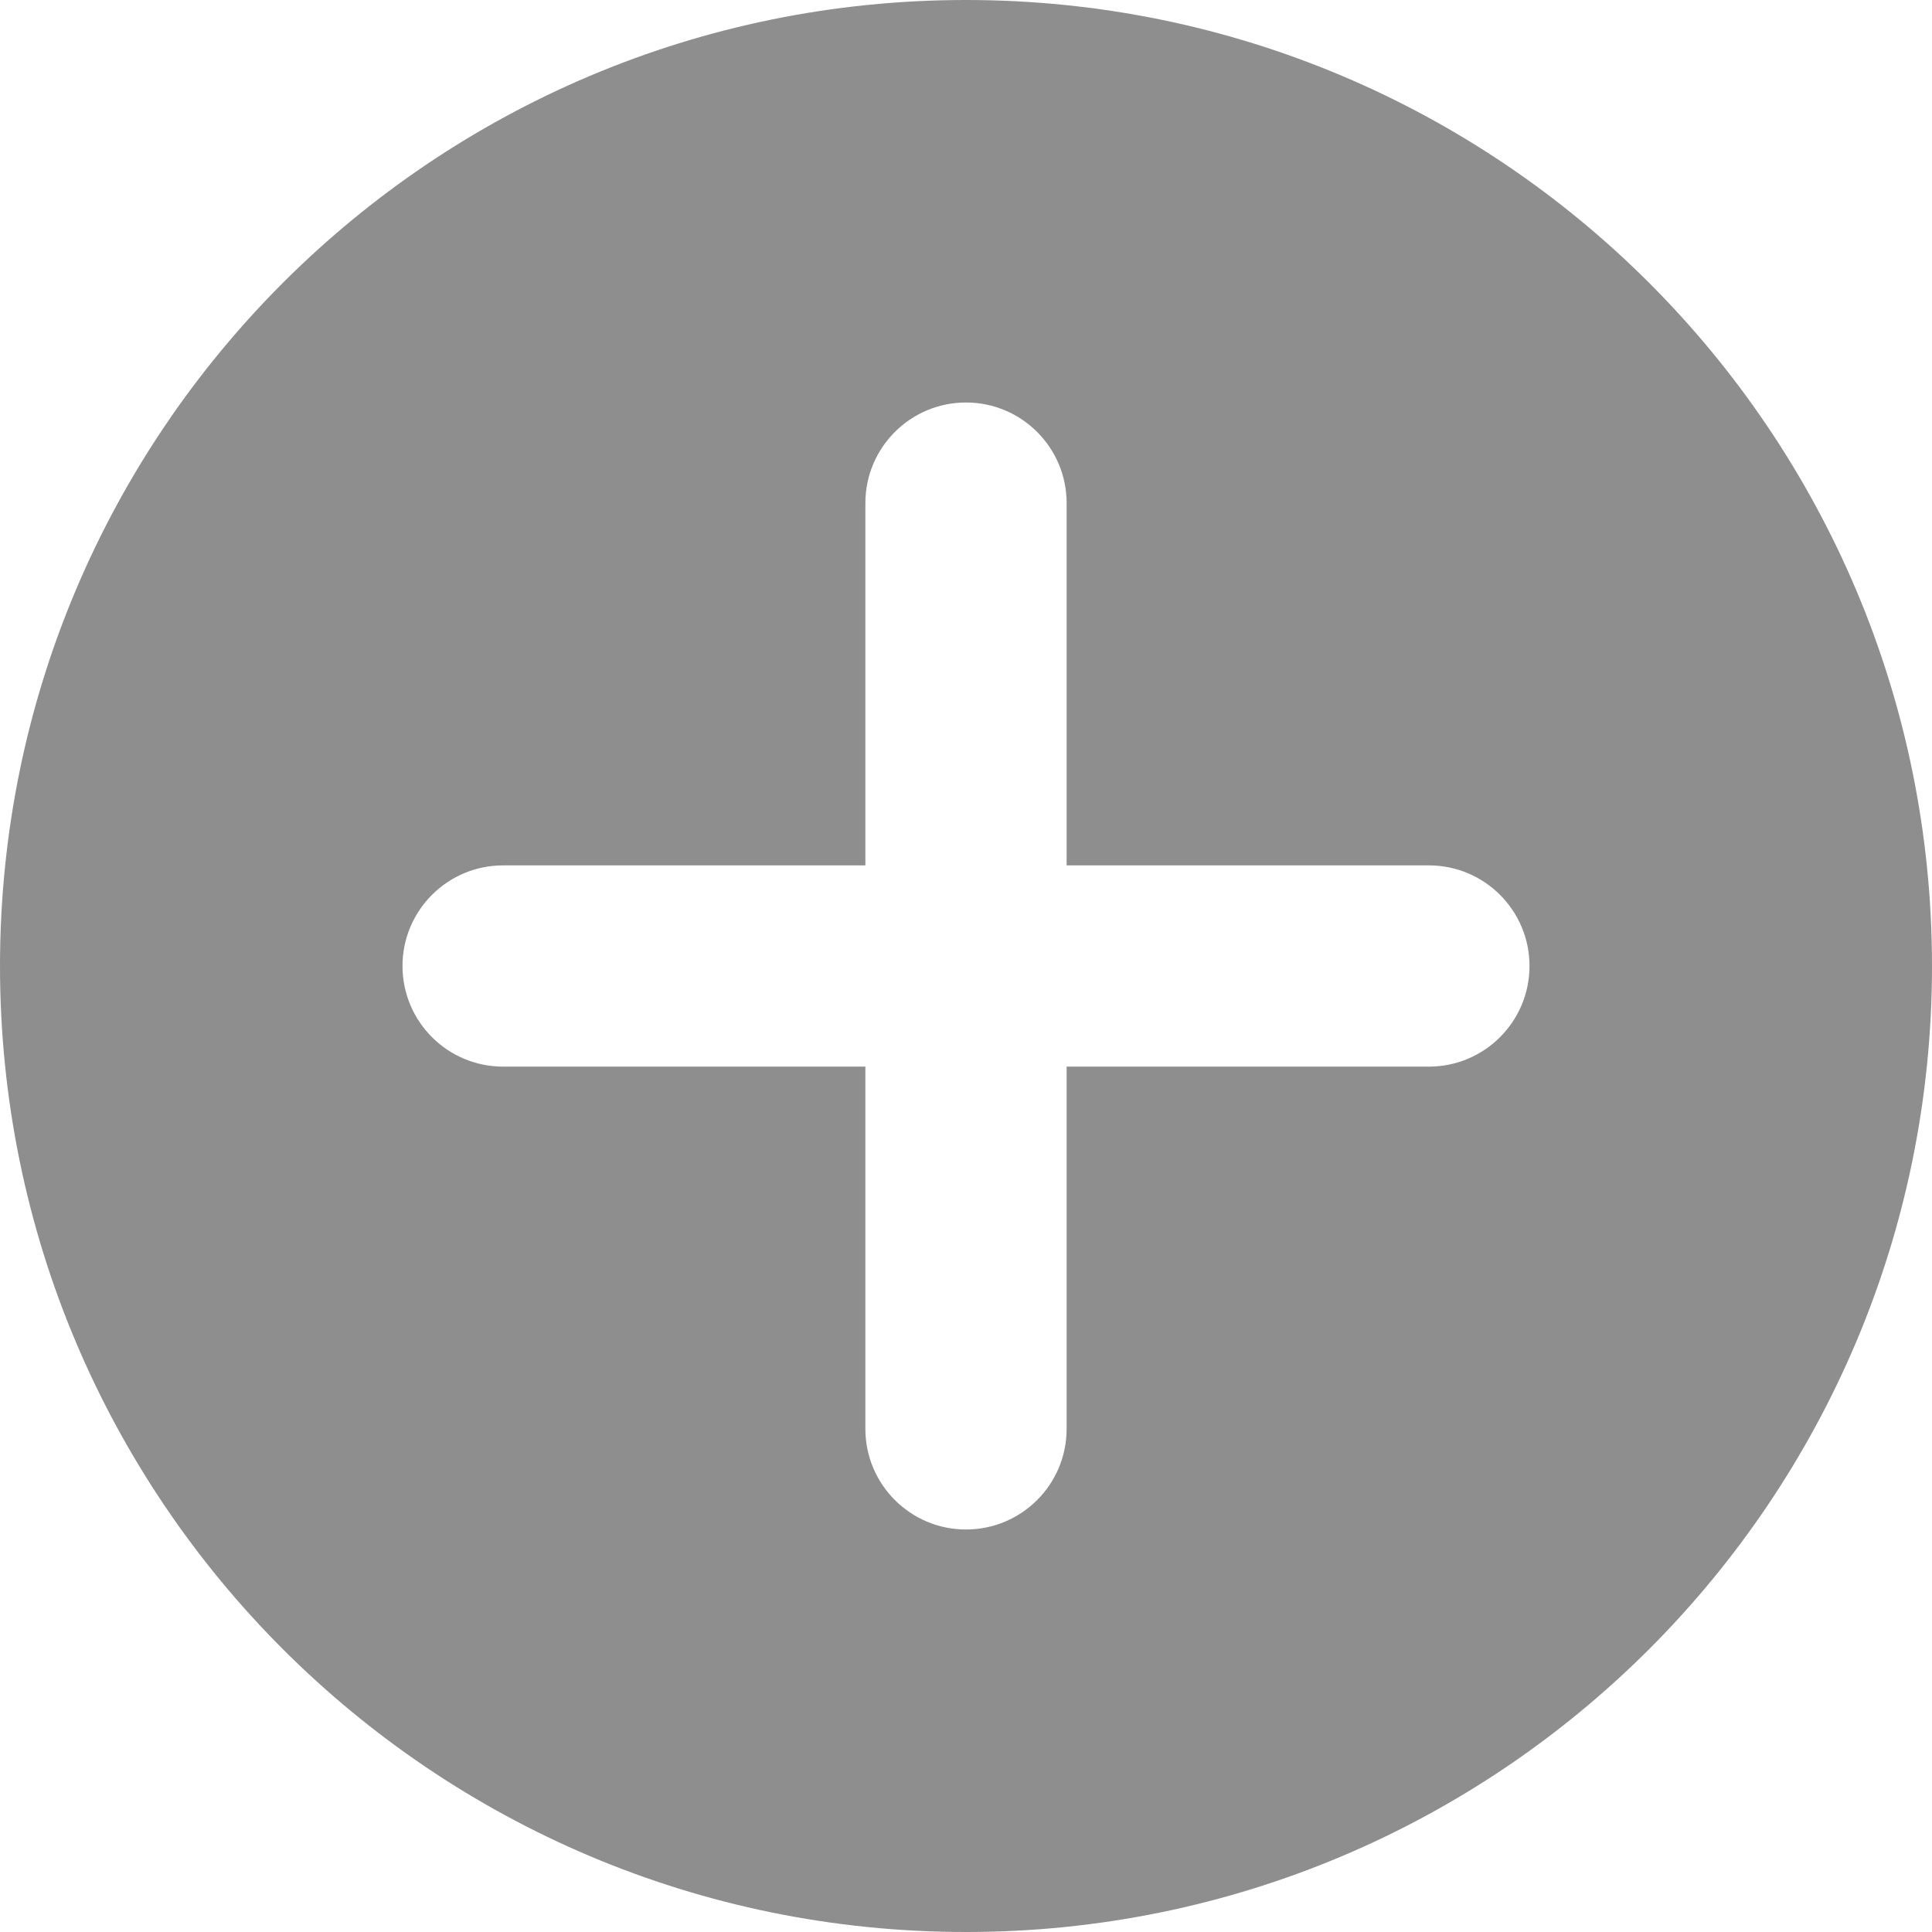
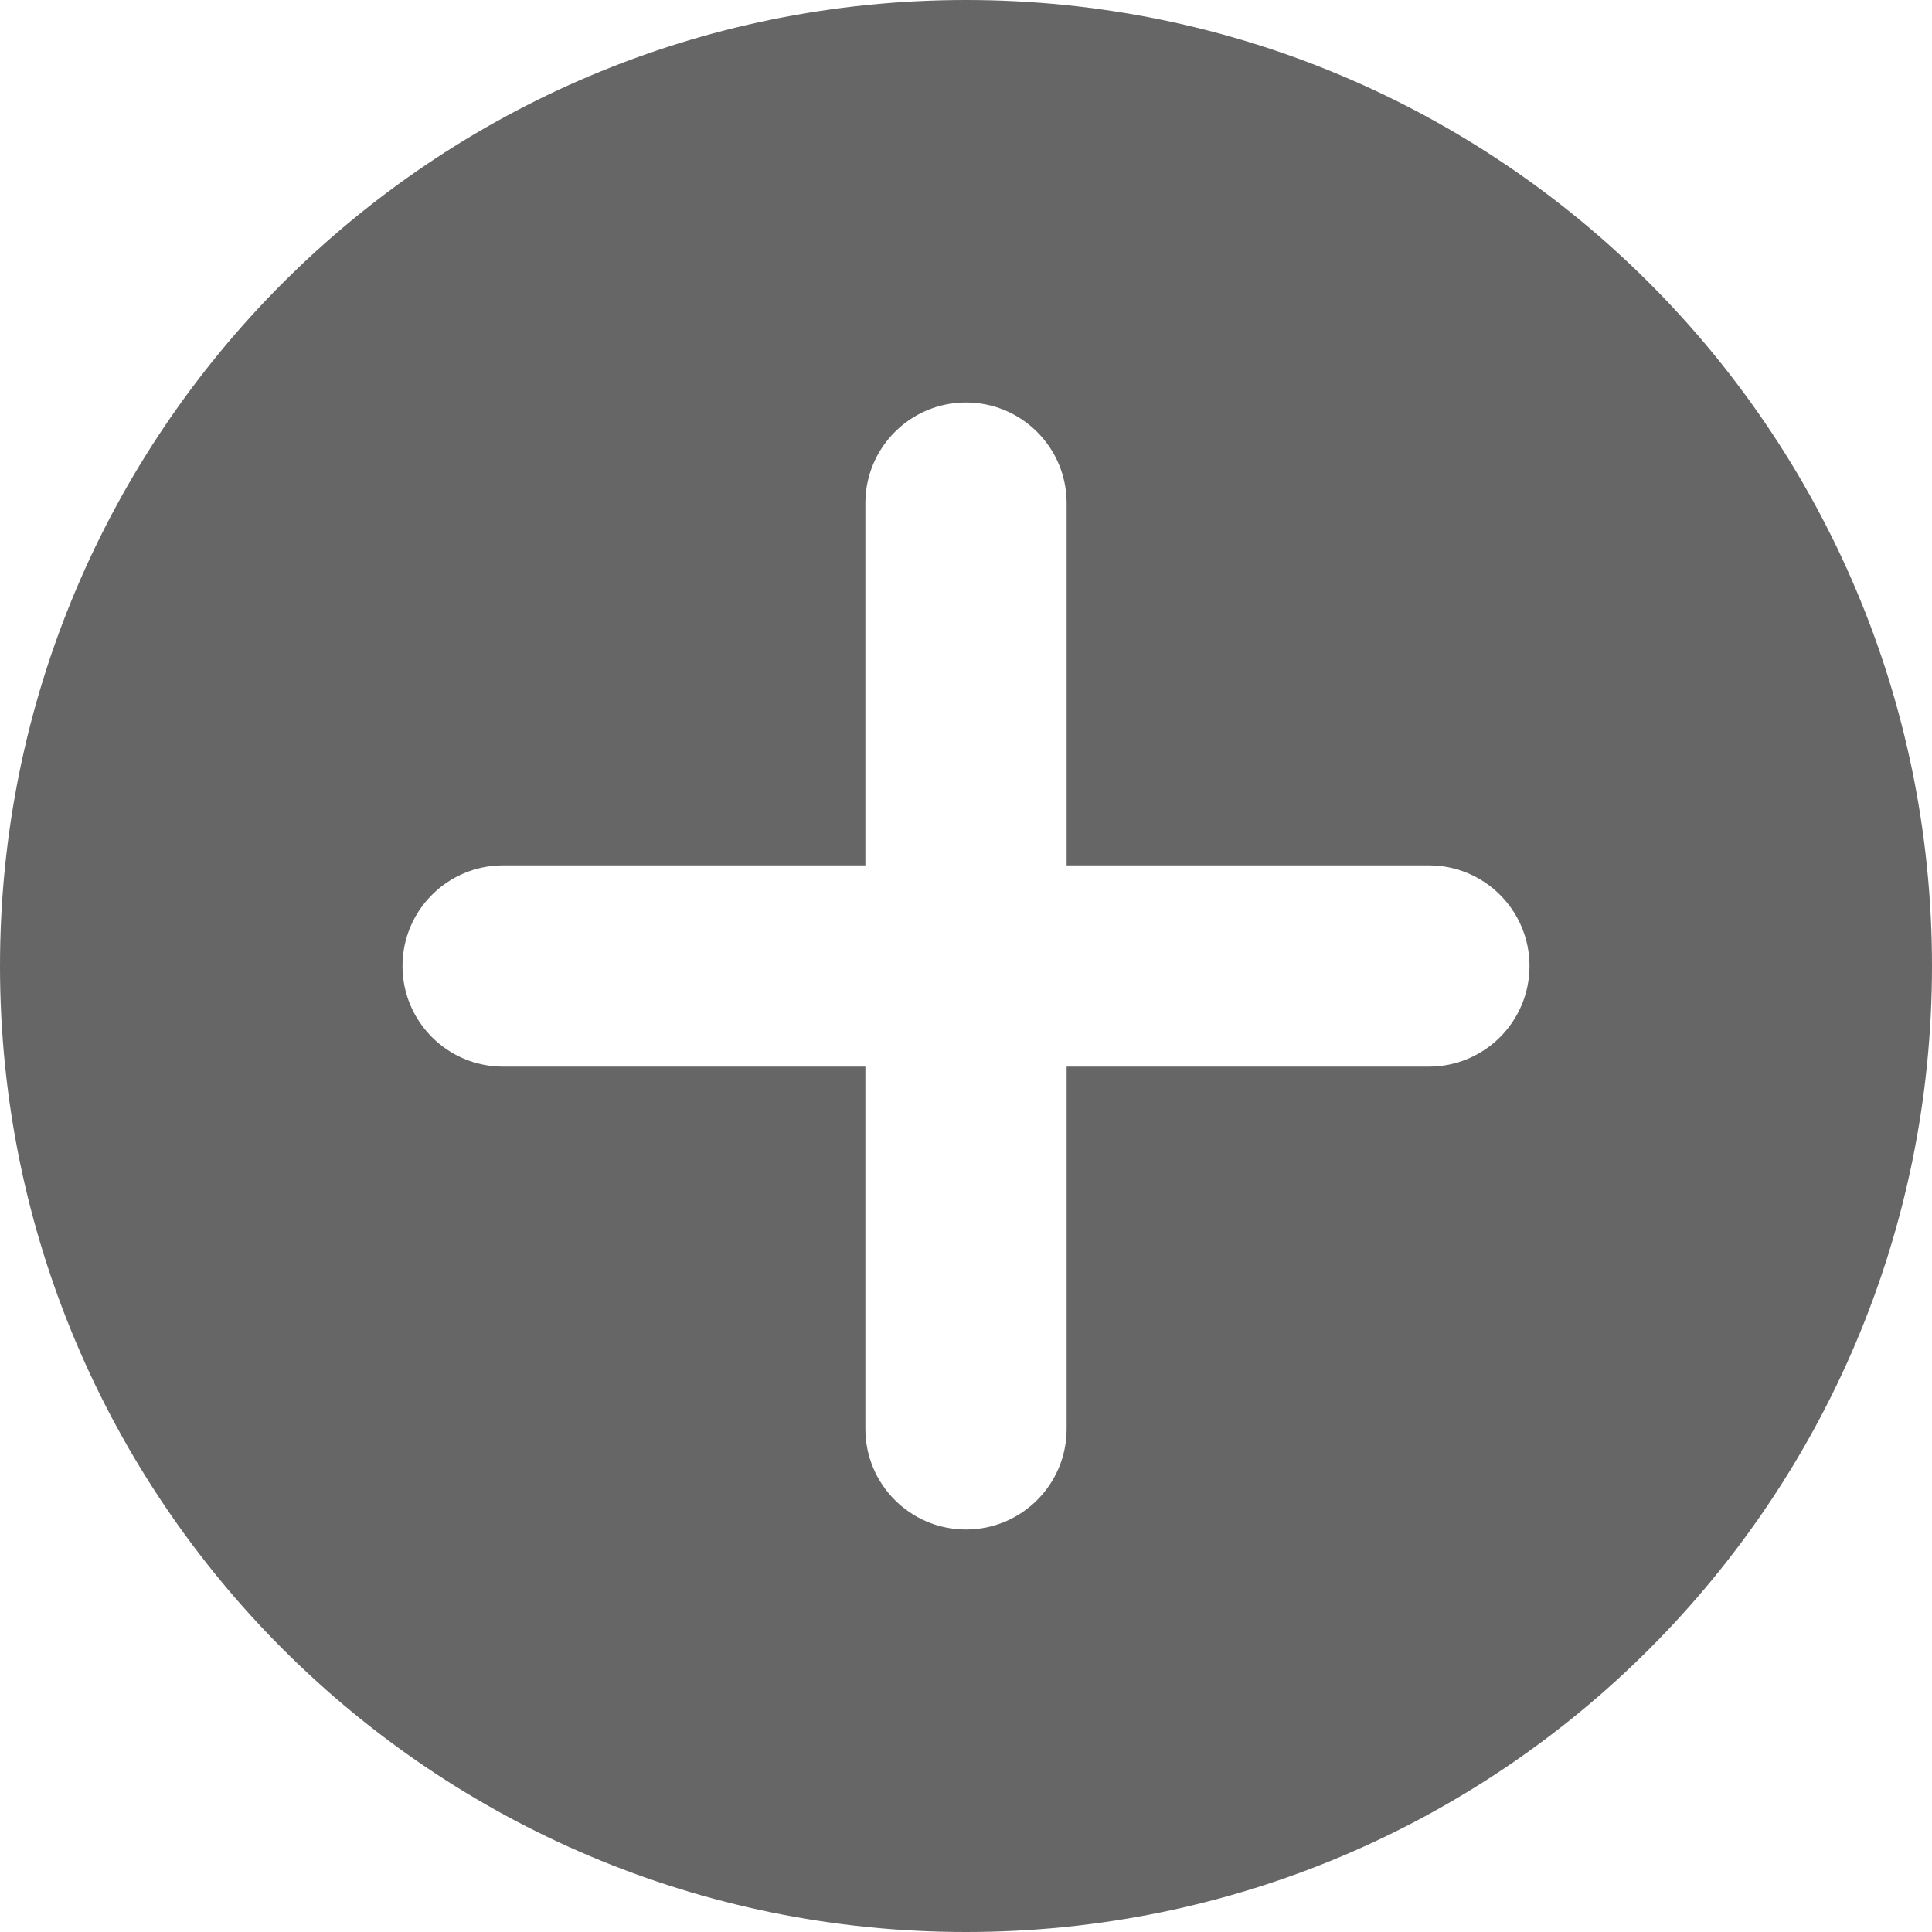
<svg xmlns="http://www.w3.org/2000/svg" width="24" height="24">
-   <path fill="#8e8e8e" d="M17.75 13.25h-4.5v4.5a1.25 1.25 0 0 1-2.5 0v-4.5h-4.5a1.25 1.25 0 0 1 0-2.5h4.5v-4.5a1.25 1.25 0 0 1 2.5 0v4.5h4.5a1.25 1.25 0 0 1 0 2.5M12 0C5.37 0 0 5.37 0 12s5.37 12 12 12 12-5.37 12-12S18.63 0 12 0" />
+   <path fill="#666" d="M17.75 13.25h-4.5v4.5a1.25 1.25 0 0 1-2.5 0v-4.5h-4.5a1.25 1.25 0 0 1 0-2.5h4.5v-4.5a1.25 1.25 0 0 1 2.5 0v4.5h4.5a1.25 1.25 0 0 1 0 2.5M12 0C5.37 0 0 5.37 0 12s5.37 12 12 12 12-5.37 12-12S18.63 0 12 0" />
</svg>
